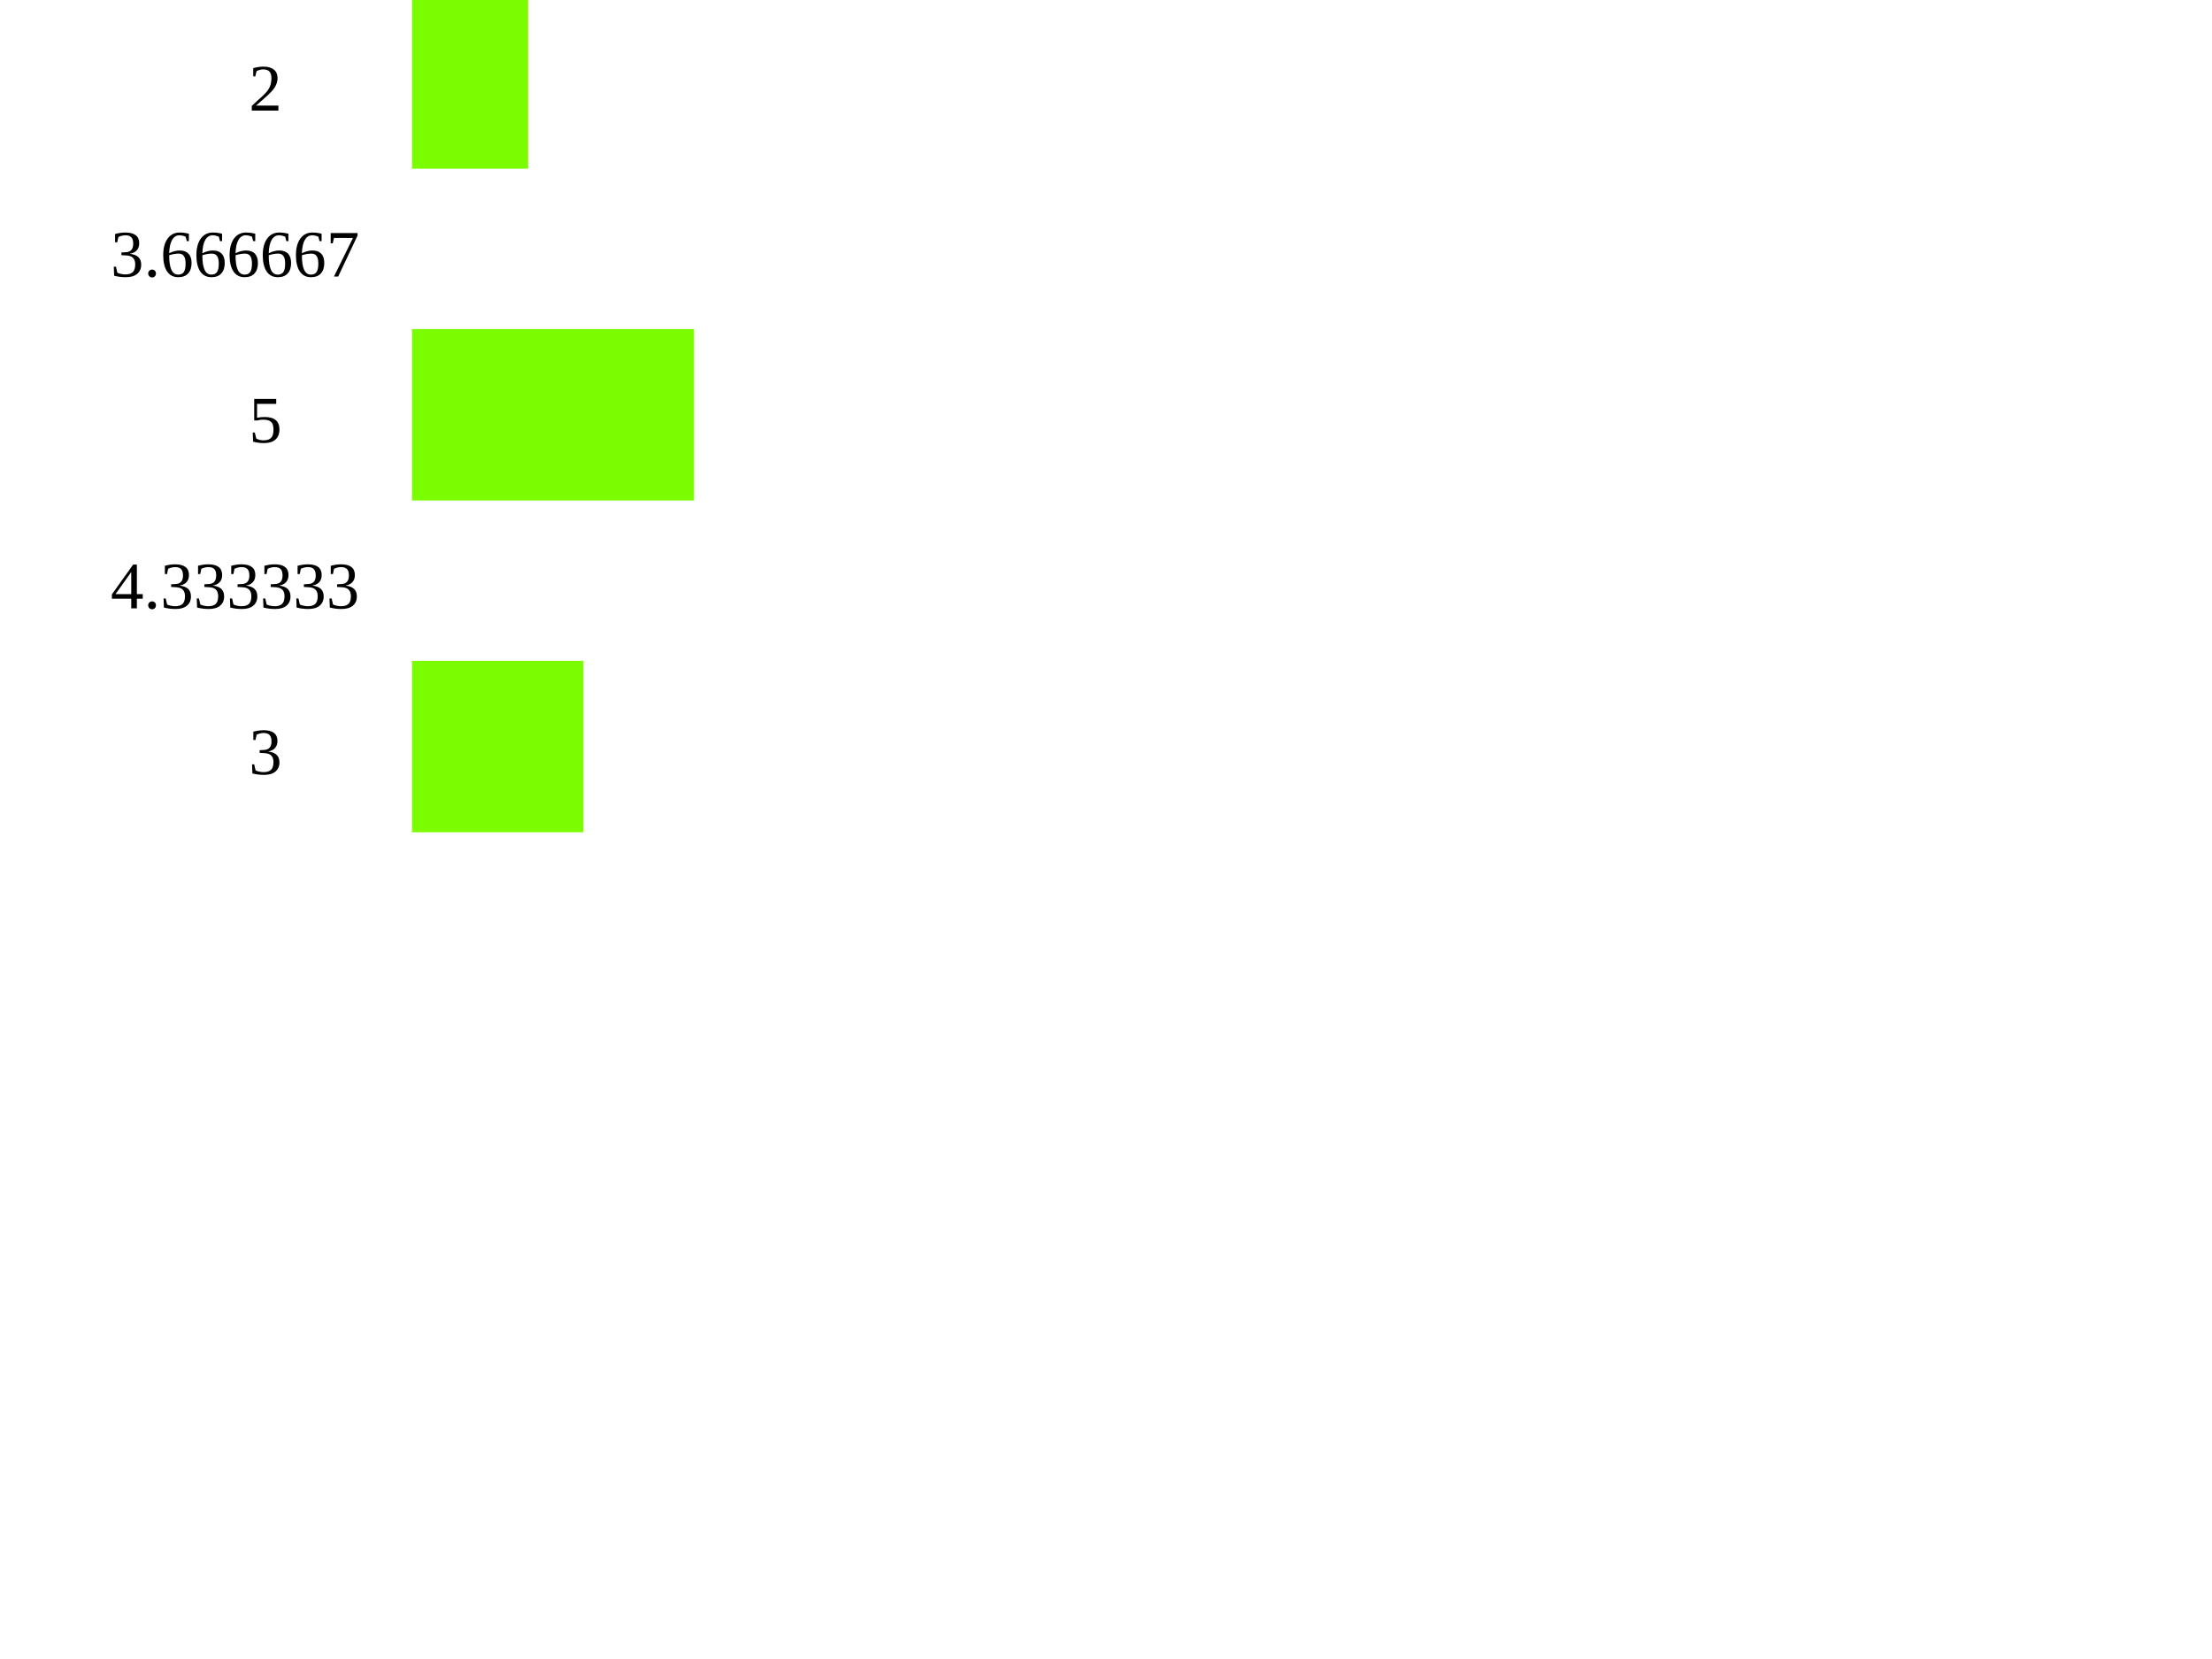
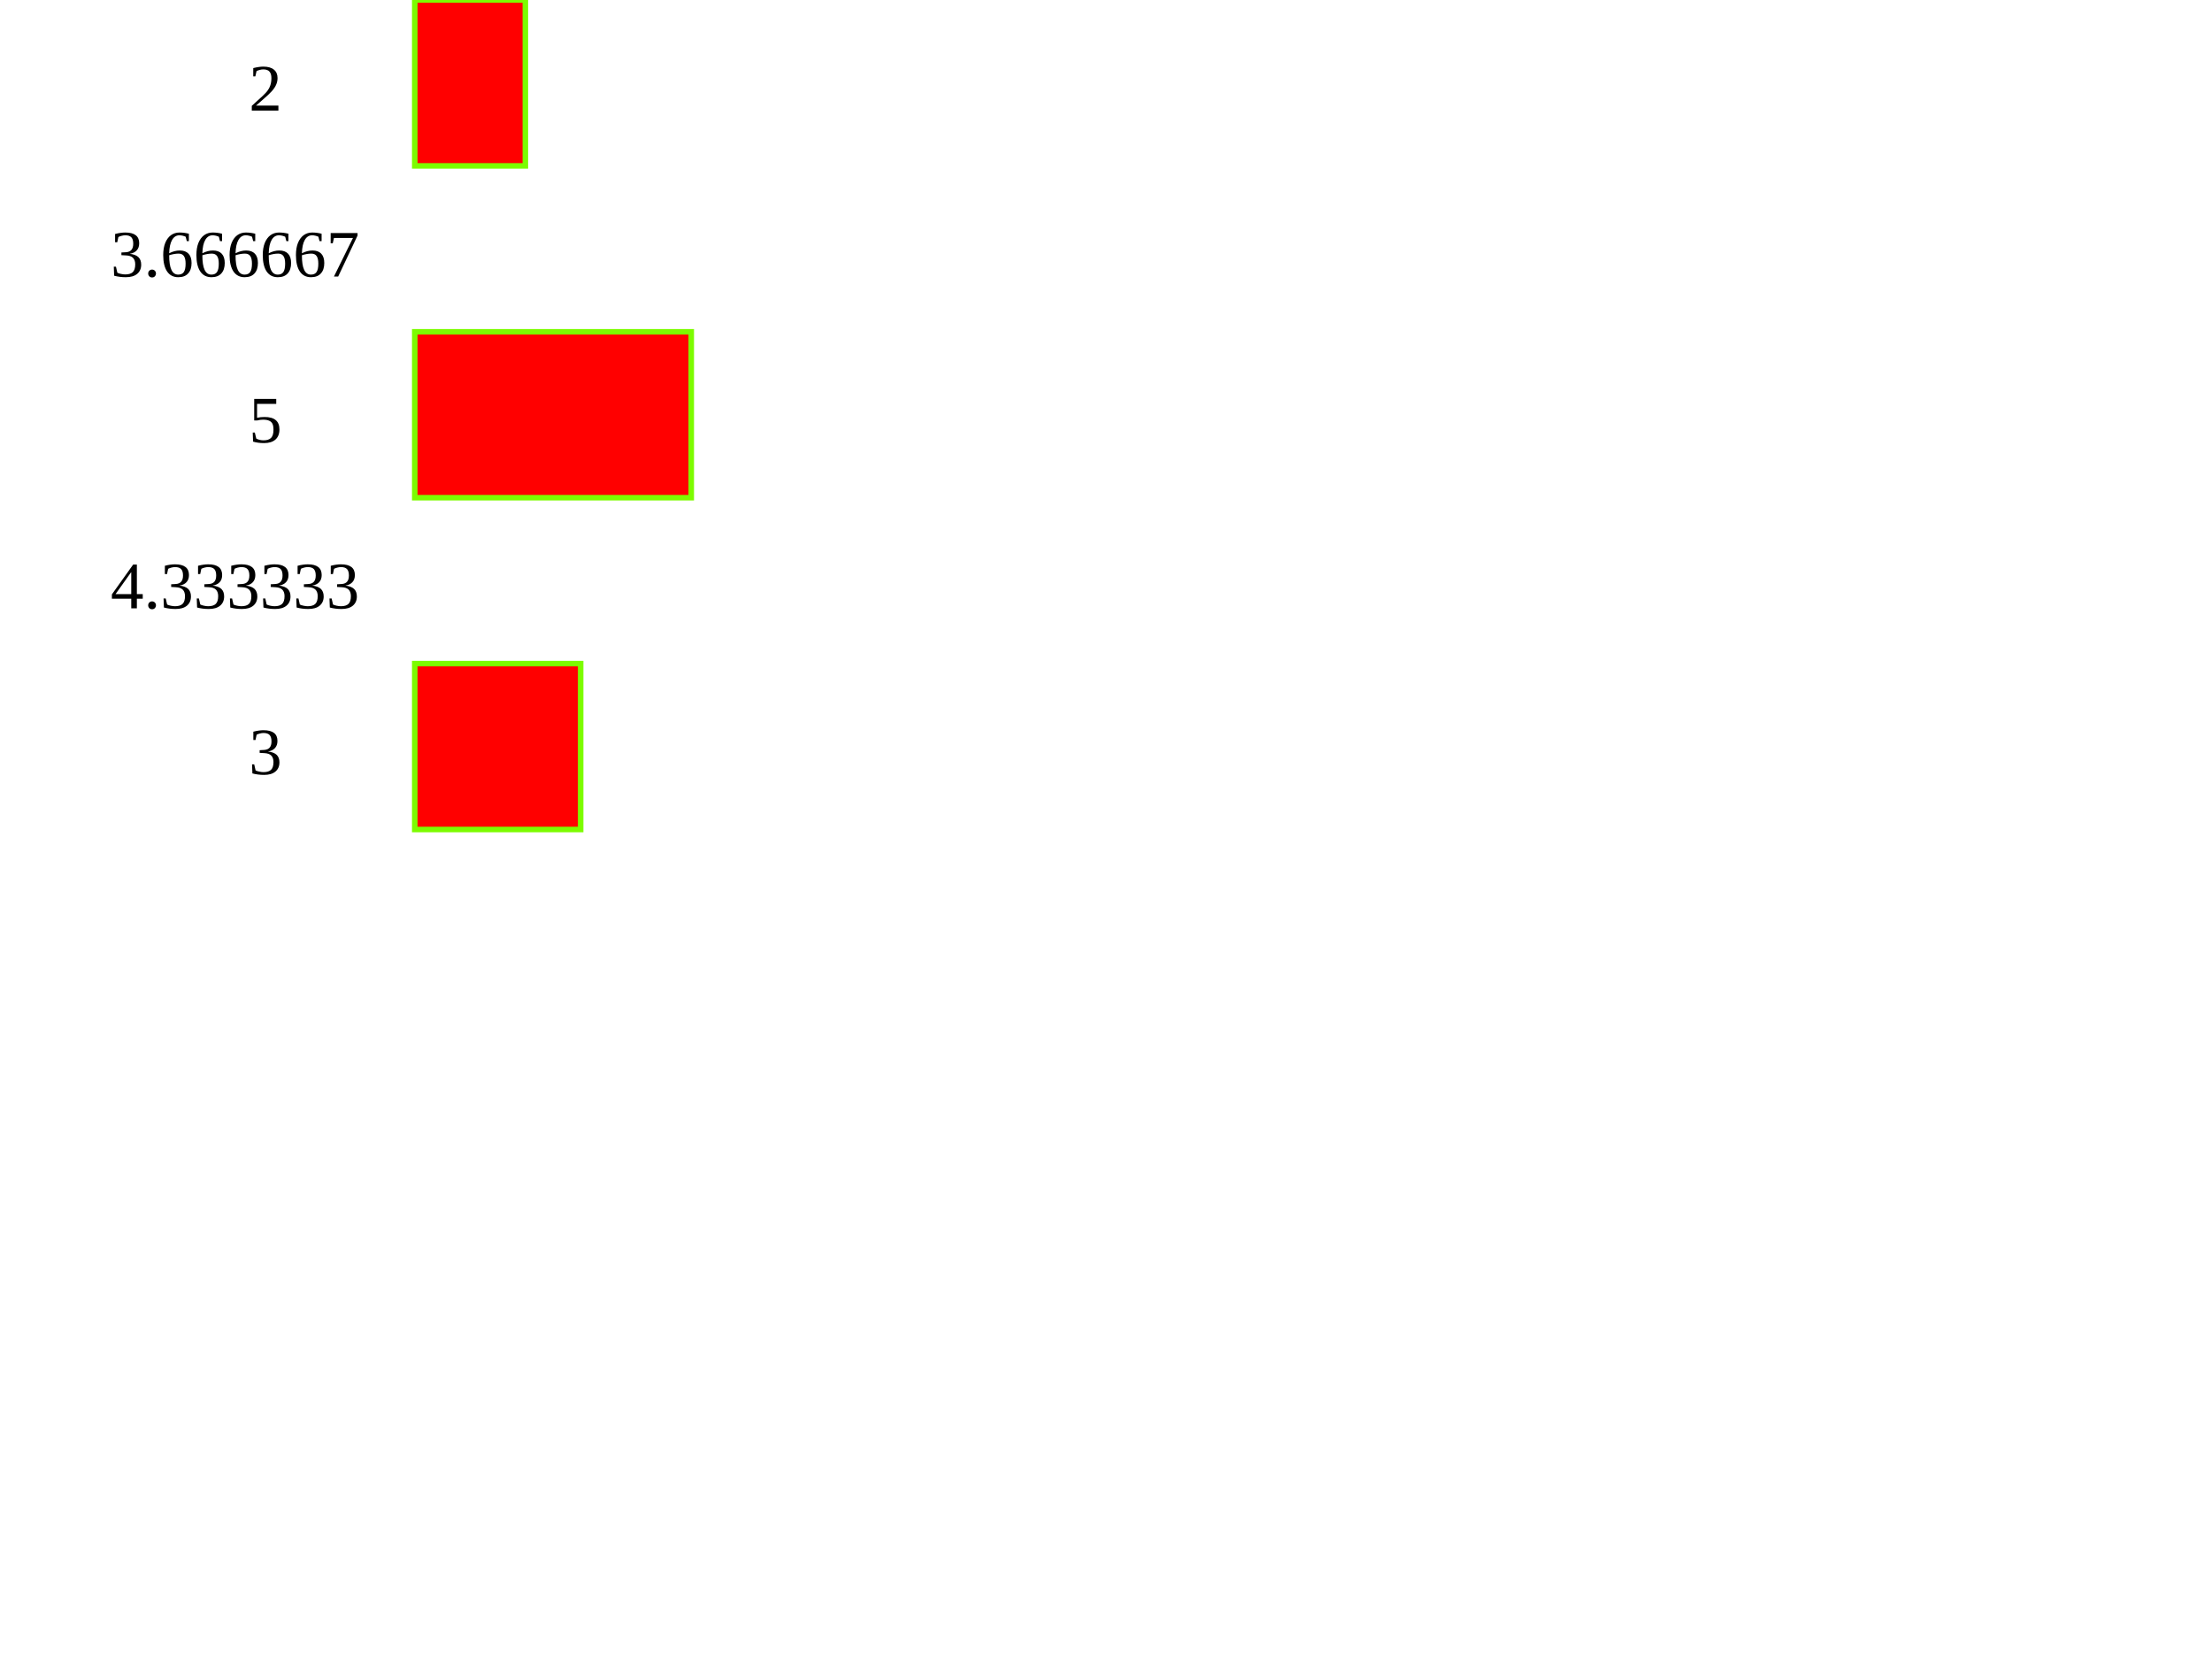
<svg xmlns="http://www.w3.org/2000/svg" width="400" height="300" viewBox="0 0 400 300">
  <text x="45" y="20">2</text>
-   <rect x="75" y="0" width="20" height="30" stroke="lawngreen" fill="#7CFC00" />
+   <rect x="75" y="0" width="20" height="30" stroke="lawngreen" fill="red" />
  <text x="20" y="50">3.666667</text>
  <text x="45" y="80">5</text>
-   <rect x="75" y="60" width="50" height="30" stroke="lawngreen" fill="#7CFC00" />
+   <rect x="75" y="60" width="50" height="30" stroke="lawngreen" fill="red" />
  <text x="20" y="110">4.333333</text>
  <text x="45" y="140">3</text>
-   <rect x="75" y="120" width="30" height="30" stroke="lawngreen" fill="#7CFC00" />
+   <rect x="75" y="120" width="30" height="30" stroke="lawngreen" fill="red" />
</svg>
